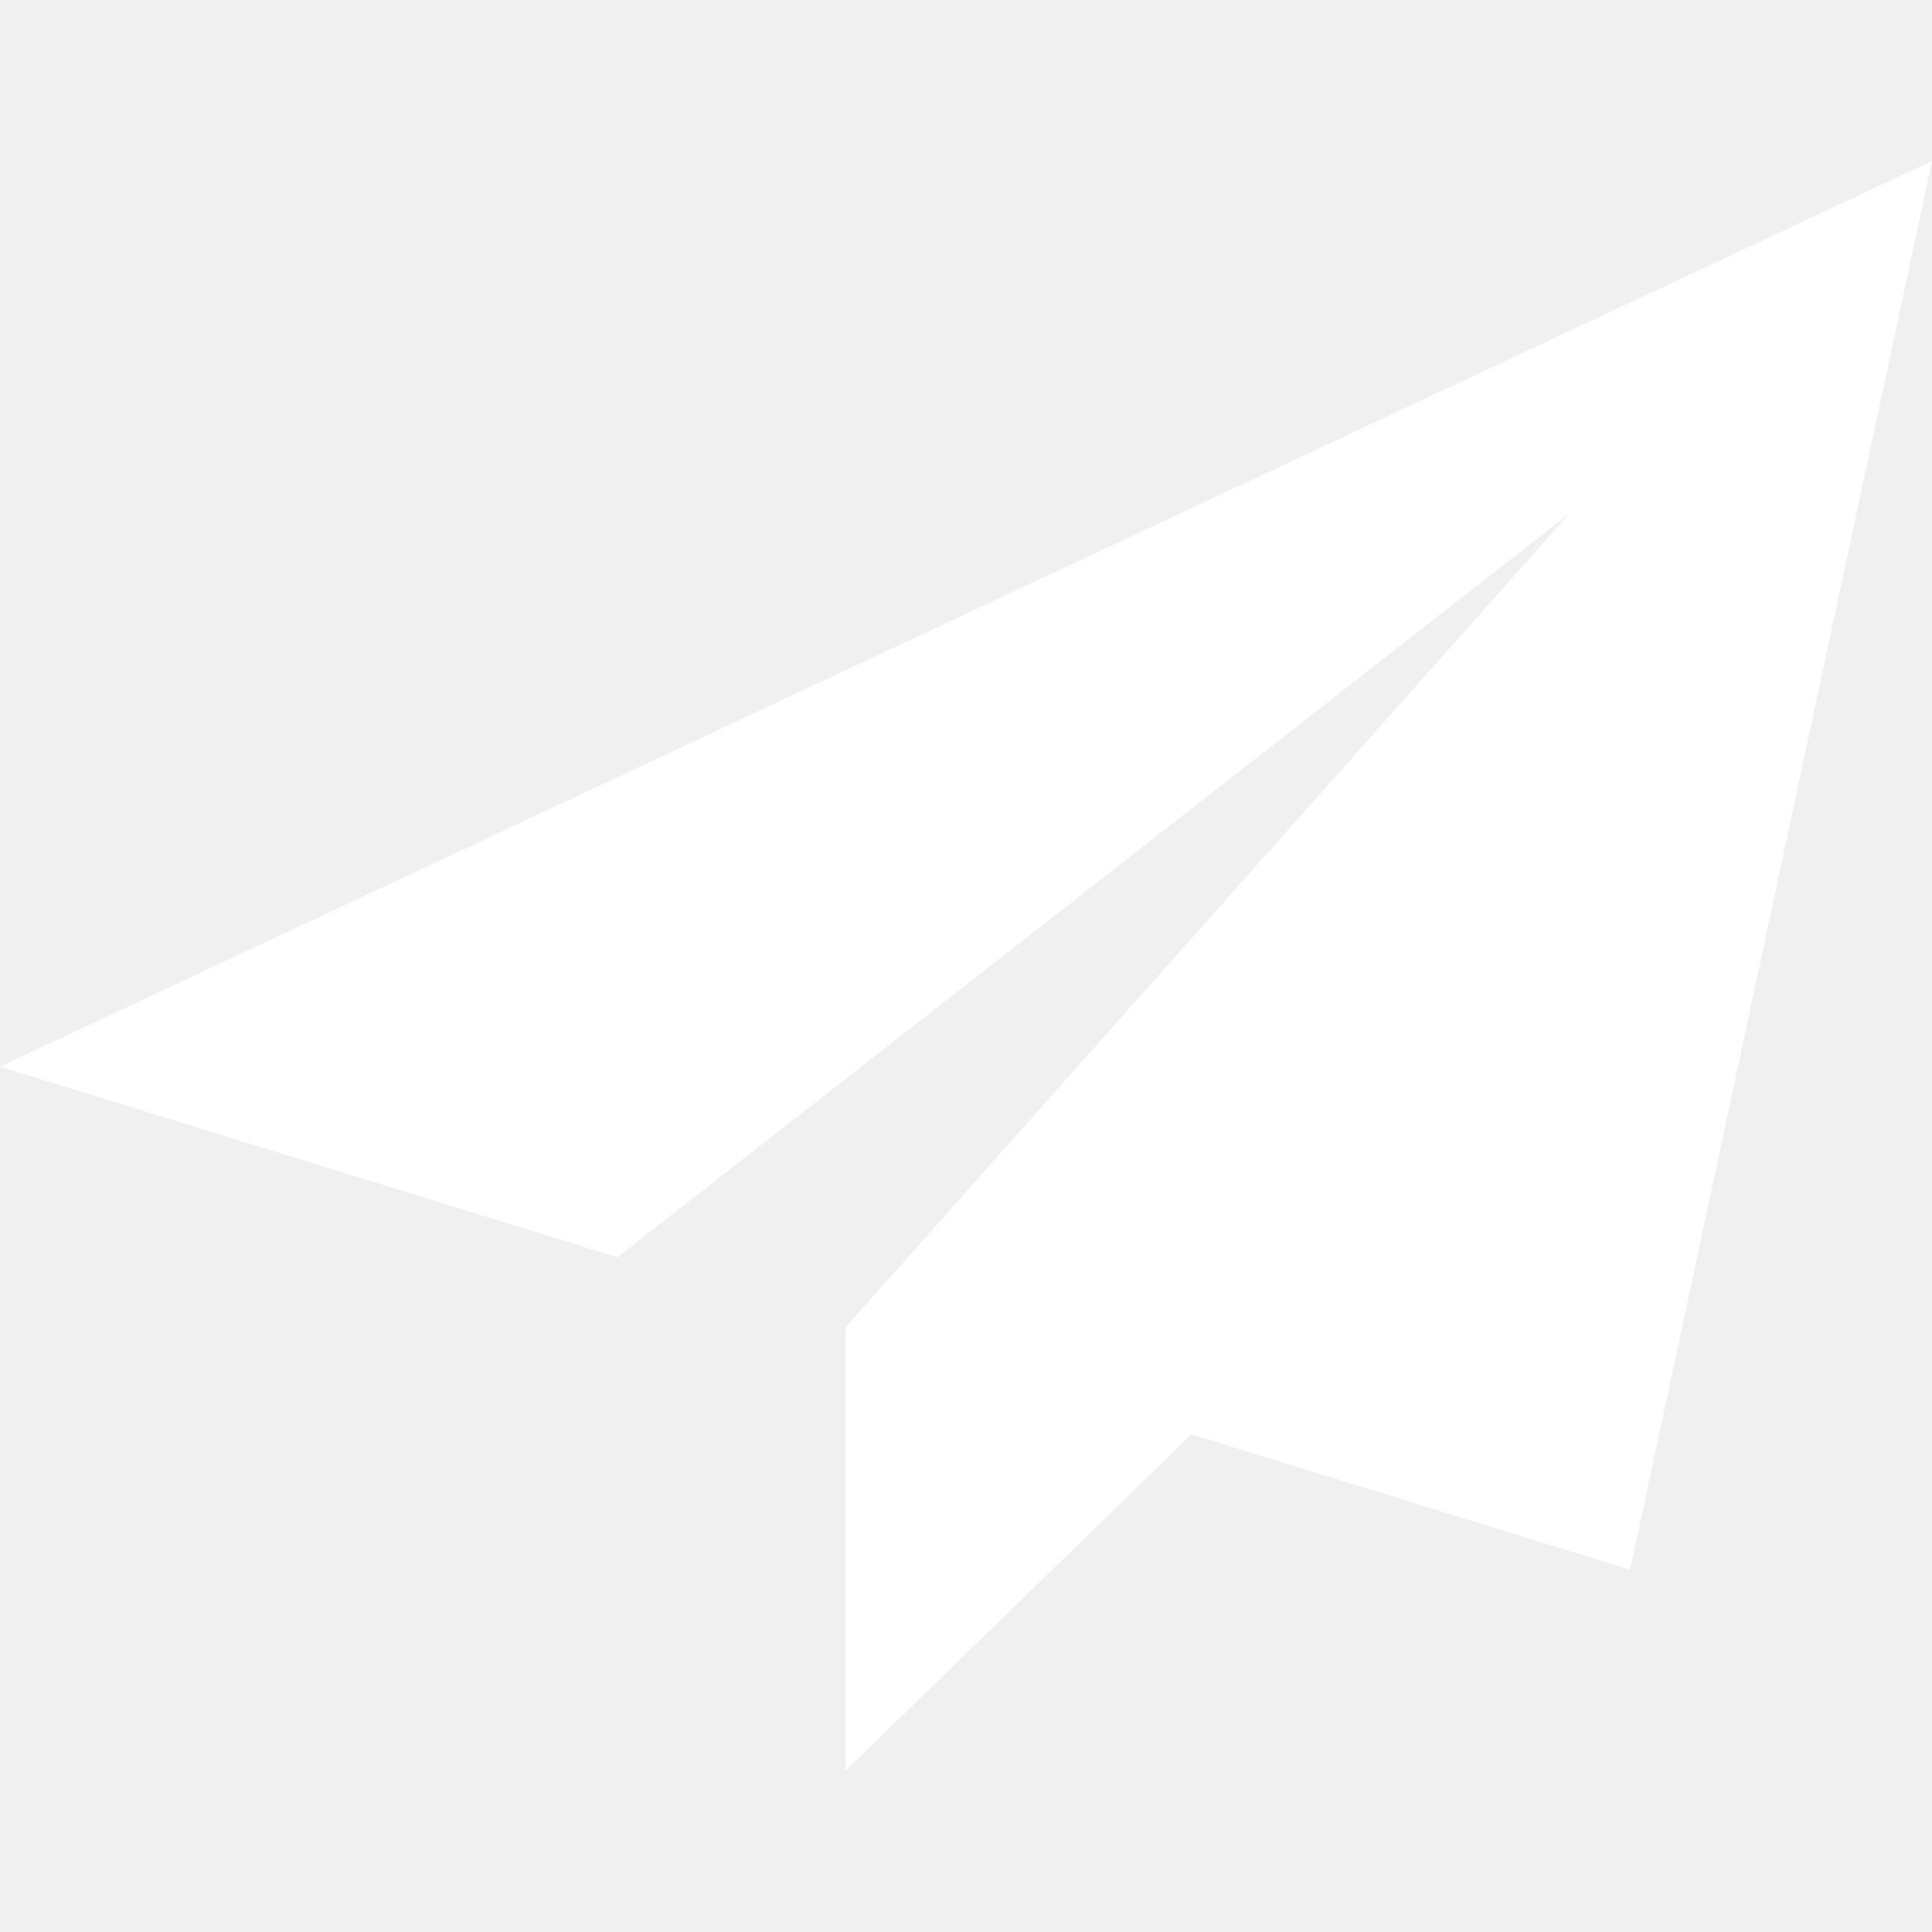
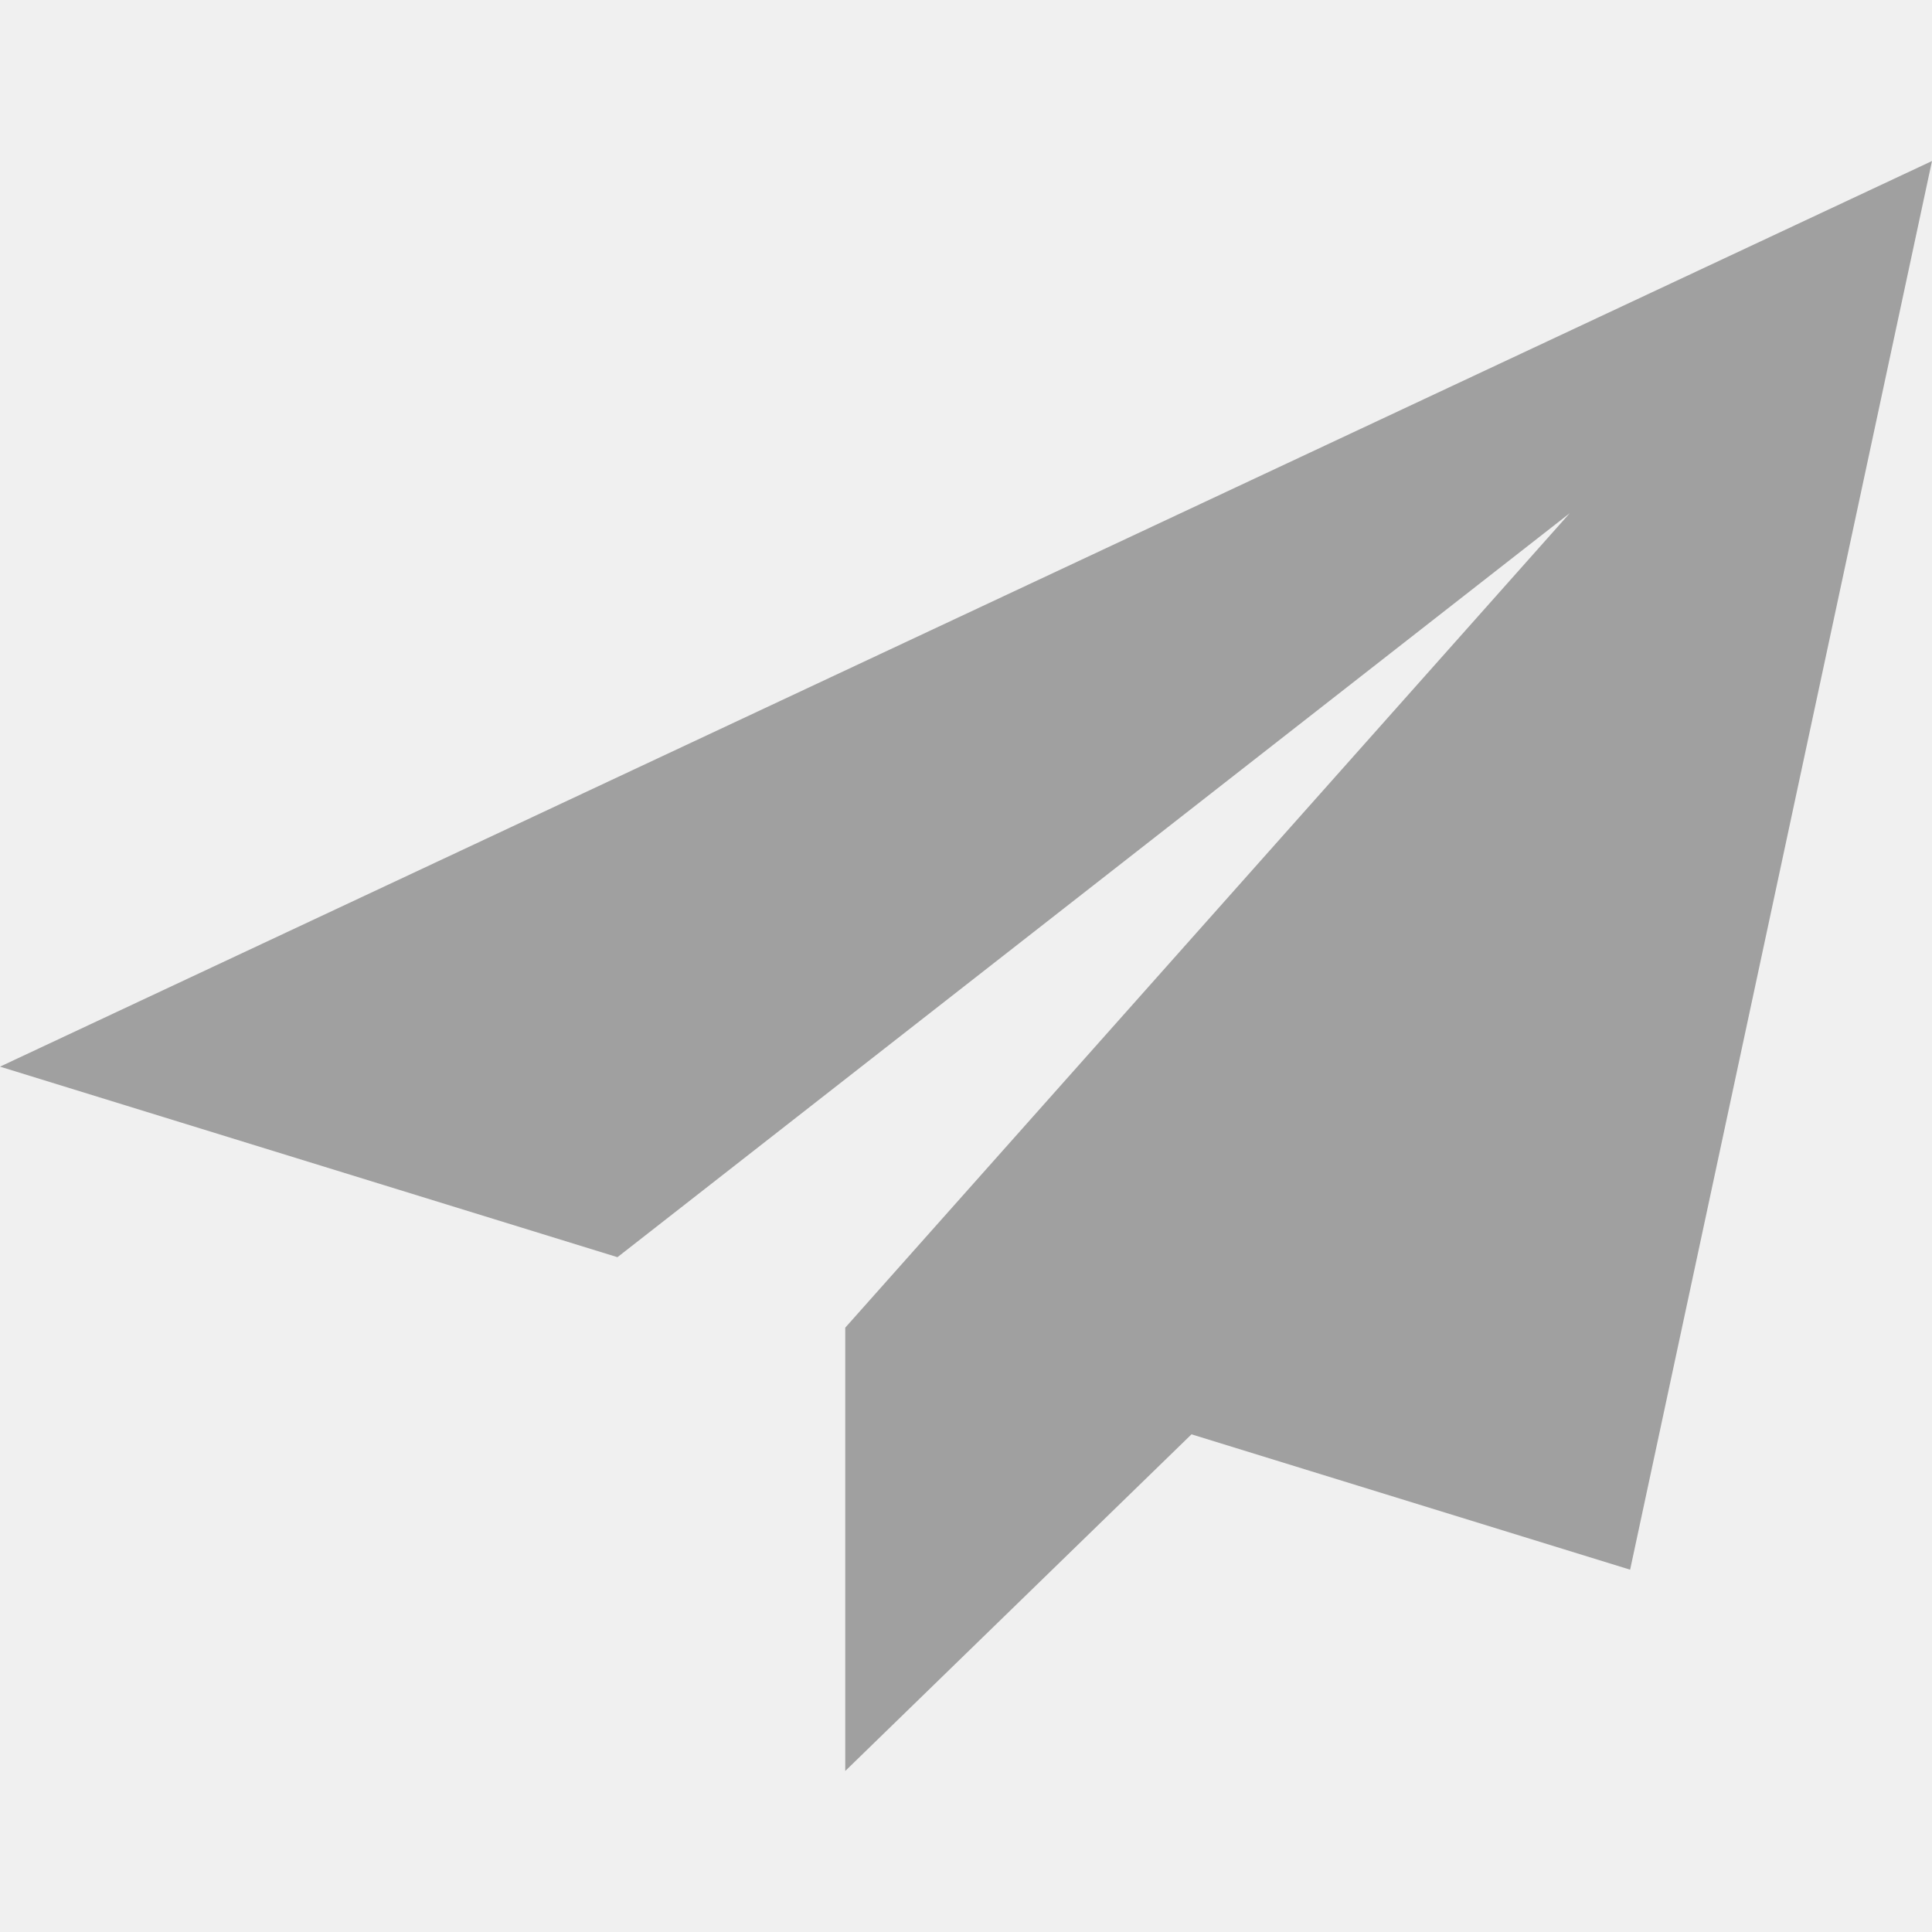
<svg xmlns="http://www.w3.org/2000/svg" version="1.1" width="32" height="32" viewBox="0 0 32 32">
-   <path fill="#fff" d="M32 2.667l-32 15 10.227 3.156 15.773-12.323-11.998 13.488 0.010 0.003-0.012-0.003v7.345l5.735-5.576 7.265 2.242 5-23.333z" />
+   <path fill="#a0a0a0" d="M32 2.667l-32 15 10.227 3.156 15.773-12.323-11.998 13.488 0.010 0.003-0.012-0.003v7.345l5.735-5.576 7.265 2.242 5-23.333z" />
</svg>
